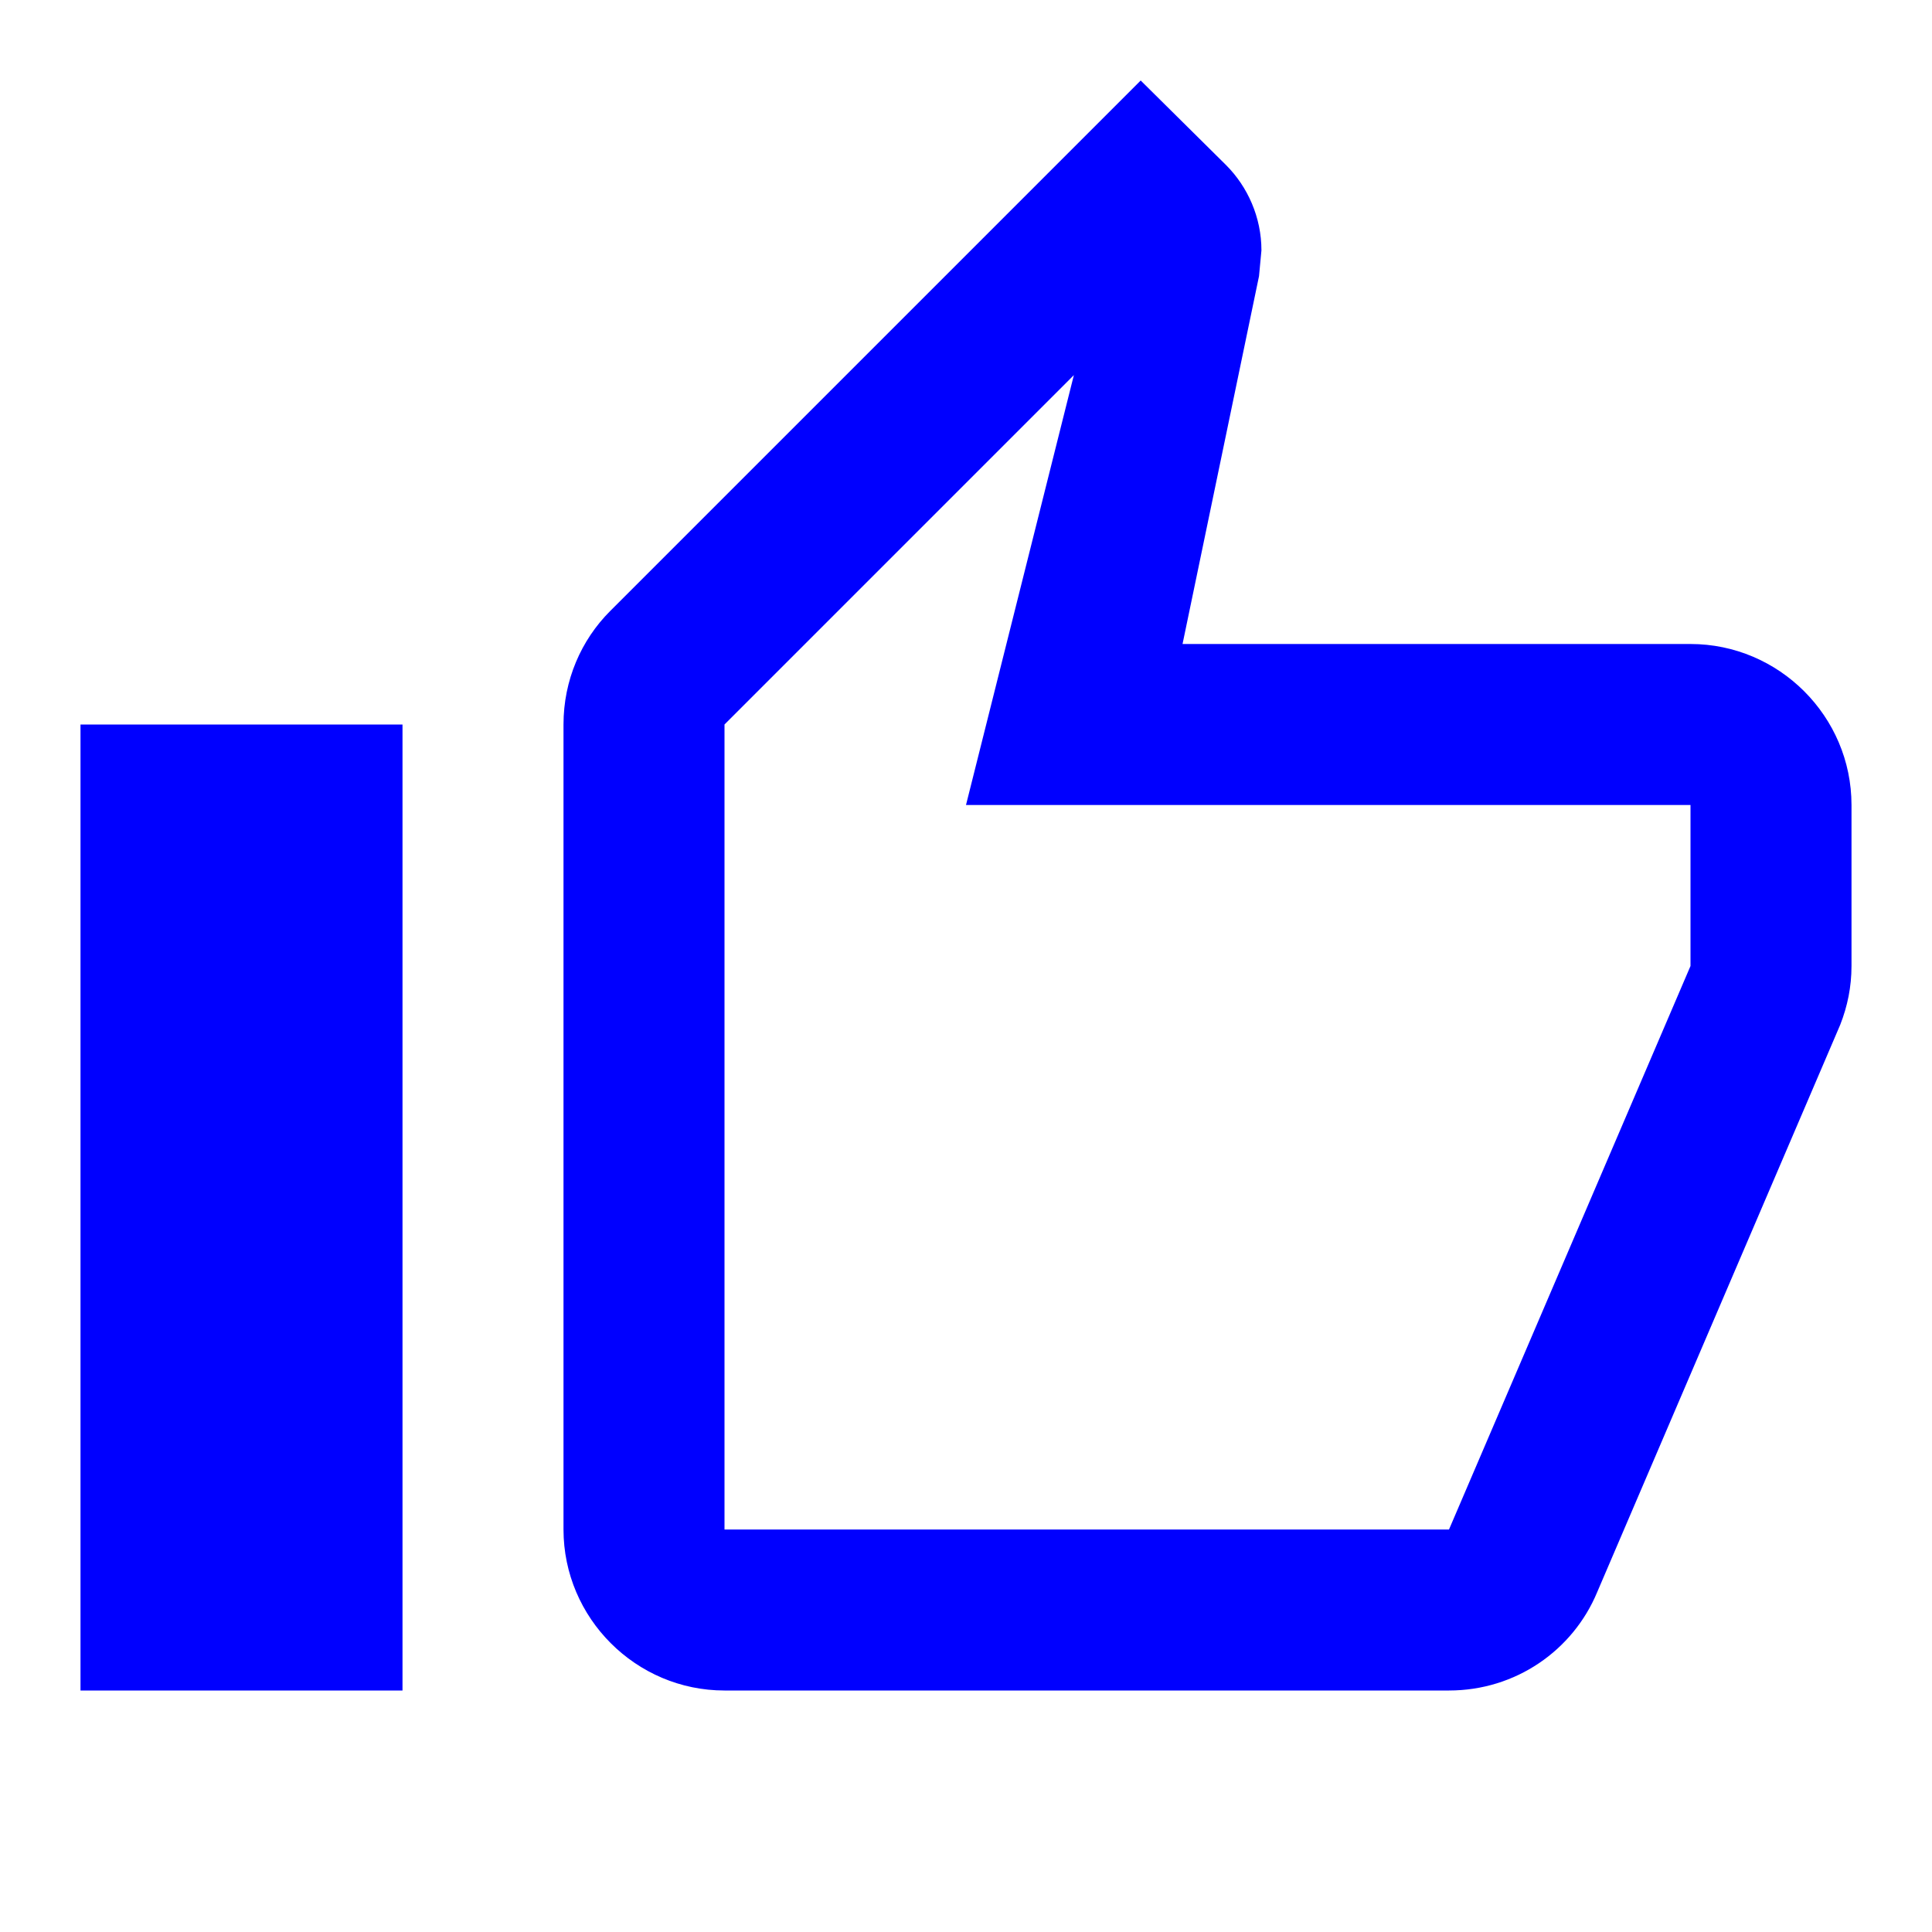
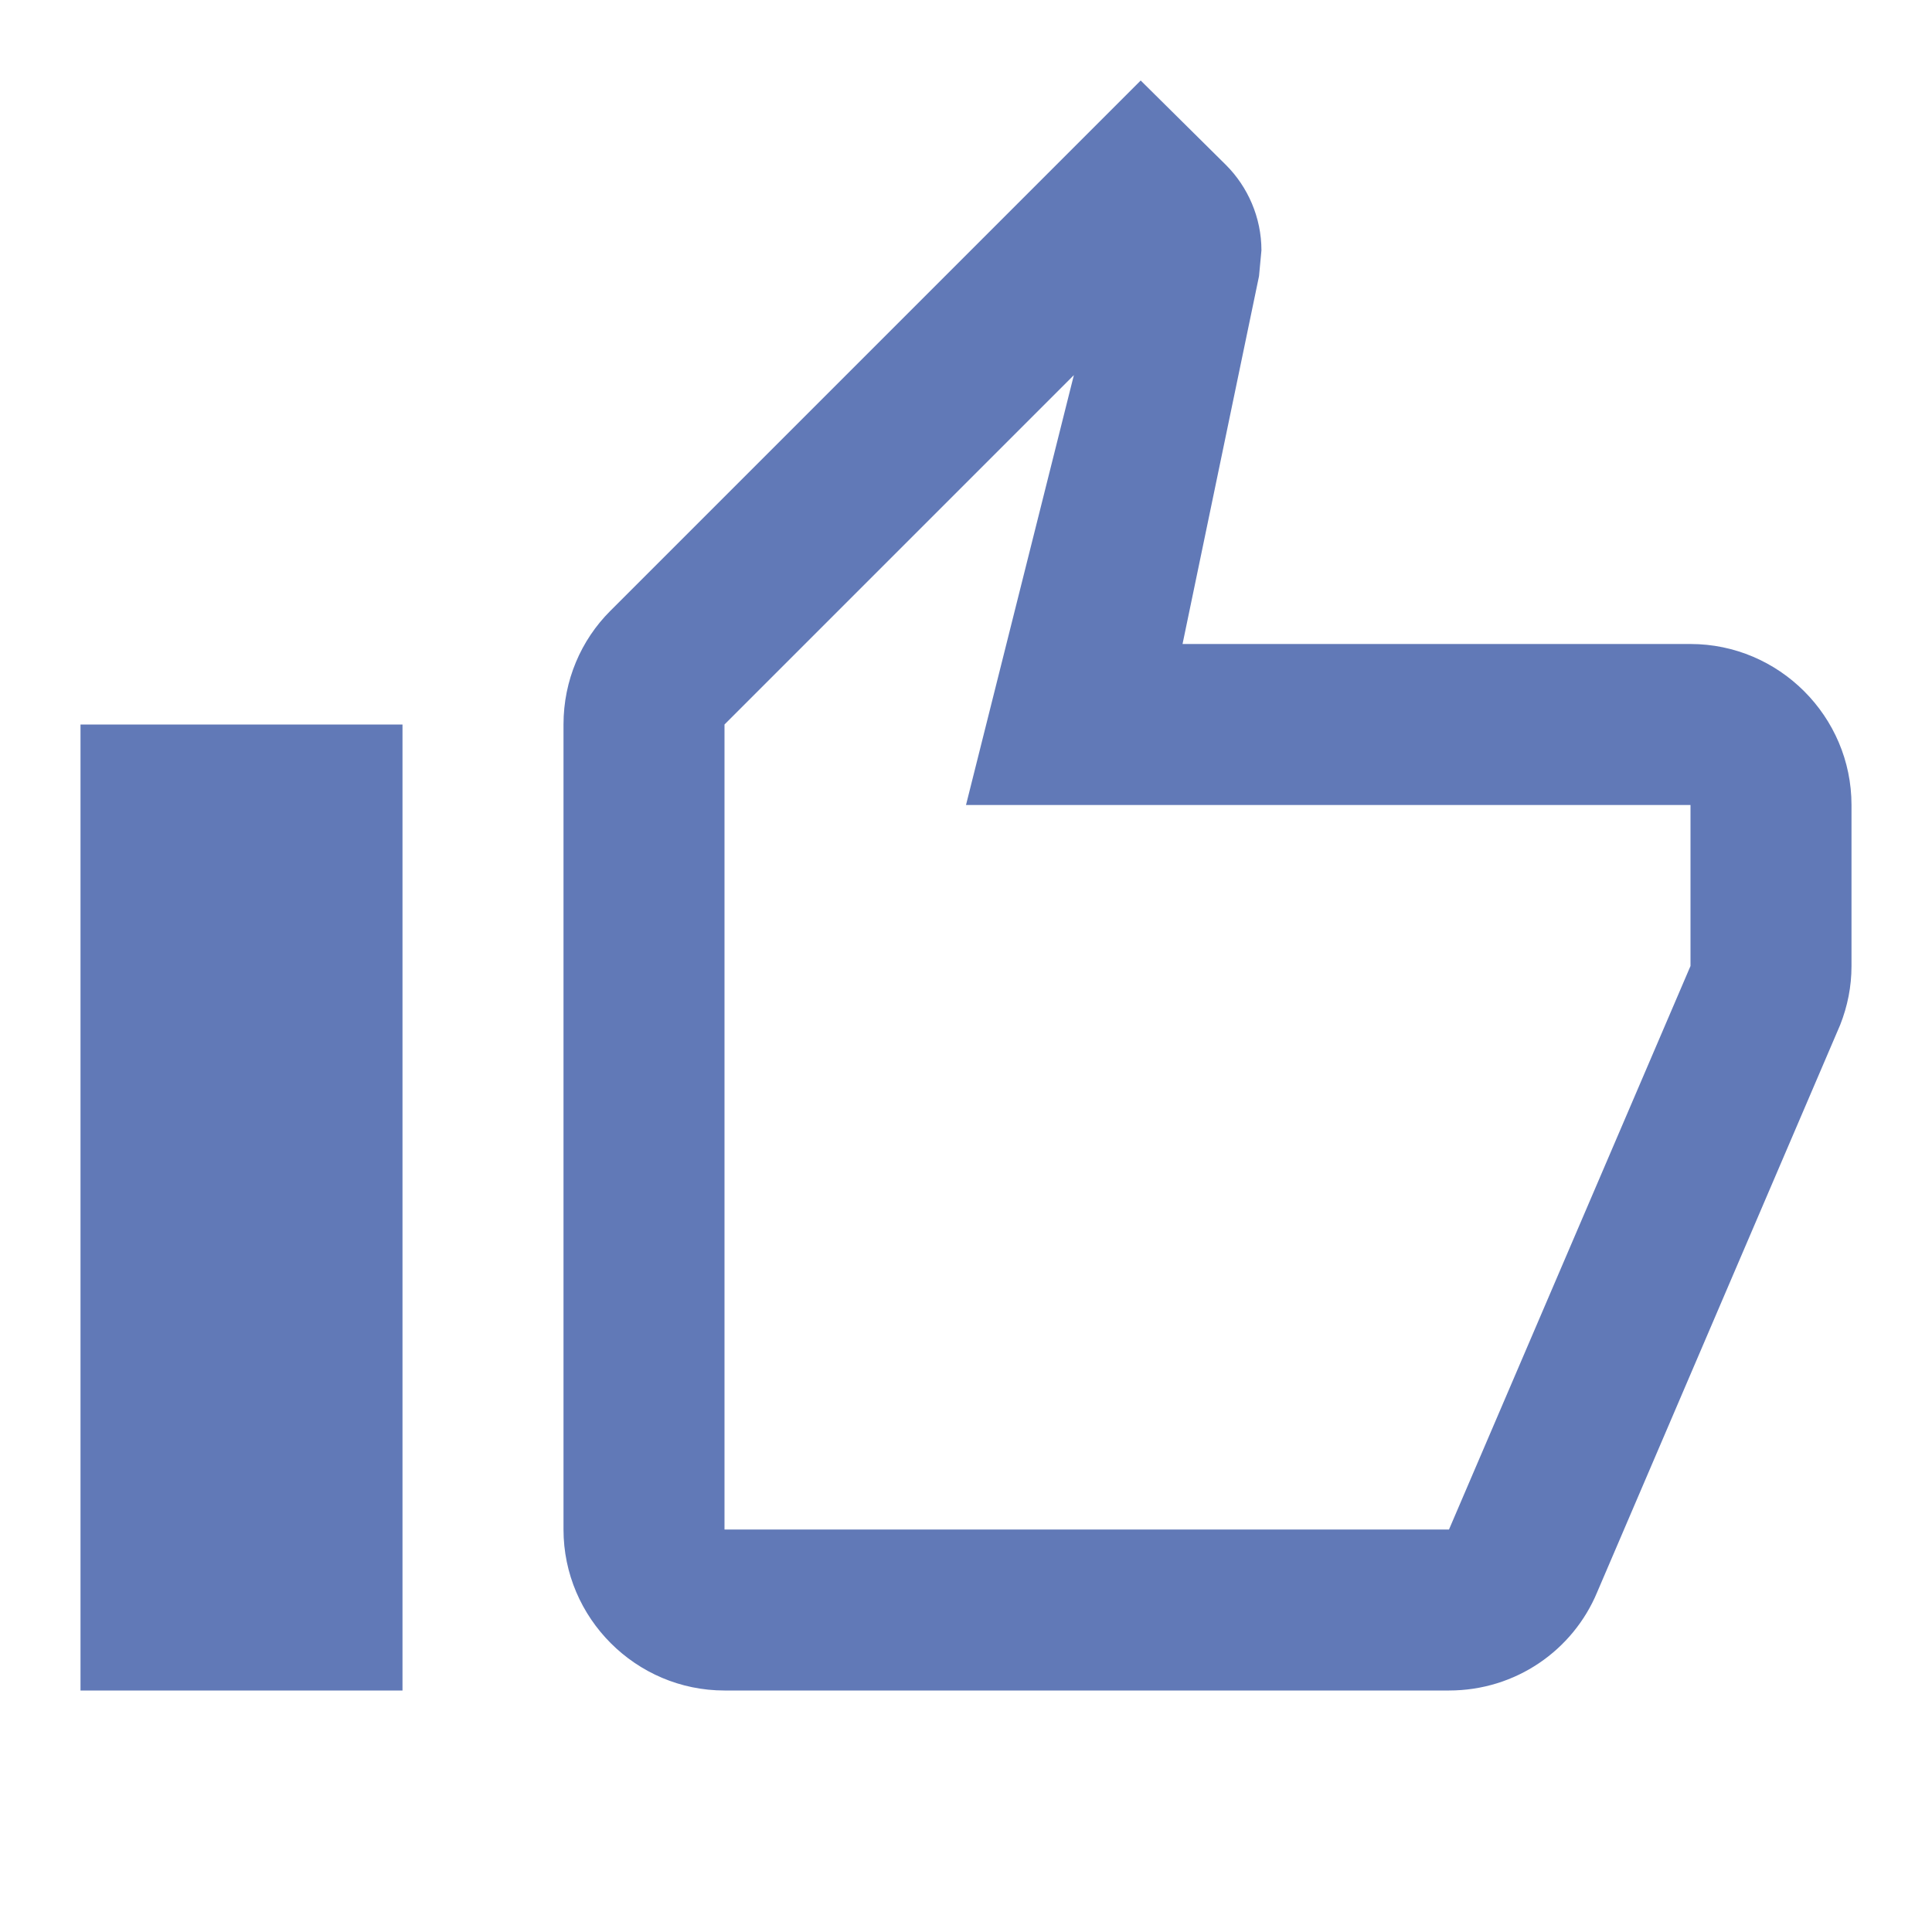
<svg xmlns="http://www.w3.org/2000/svg" width="24" height="24" viewBox="0 0 24 24" fill="none">
-   <path d="M9 21H18C18.83 21 19.54 20.5 19.84 19.78L22.86 12.73C22.95 12.5 23 12.26 23 12V10C23 8.9 22.1 8 21 8H14.69L15.64 3.43L15.67 3.11C15.67 2.7 15.5 2.32 15.23 2.05L14.17 1L7.58 7.59C7.22 7.95 7 8.45 7 9V19C7 20.1 7.9 21 9 21ZM9 9L13.34 4.66L12 10H21V12L18 19H9V9ZM1 9H5V21H1V9Z" fill="#0000FF" />
+   <path d="M9 21H18C18.83 21 19.54 20.5 19.84 19.78L22.86 12.73C22.95 12.5 23 12.26 23 12V10C23 8.9 22.1 8 21 8H14.69L15.64 3.43L15.67 3.11C15.67 2.7 15.5 2.32 15.23 2.05L14.17 1L7.58 7.59C7.22 7.95 7 8.45 7 9V19C7 20.1 7.9 21 9 21ZM9 9L13.34 4.66L12 10H21V12L18 19H9V9ZM1 9H5V21H1V9Z" fill="#6179B7" />
</svg>
